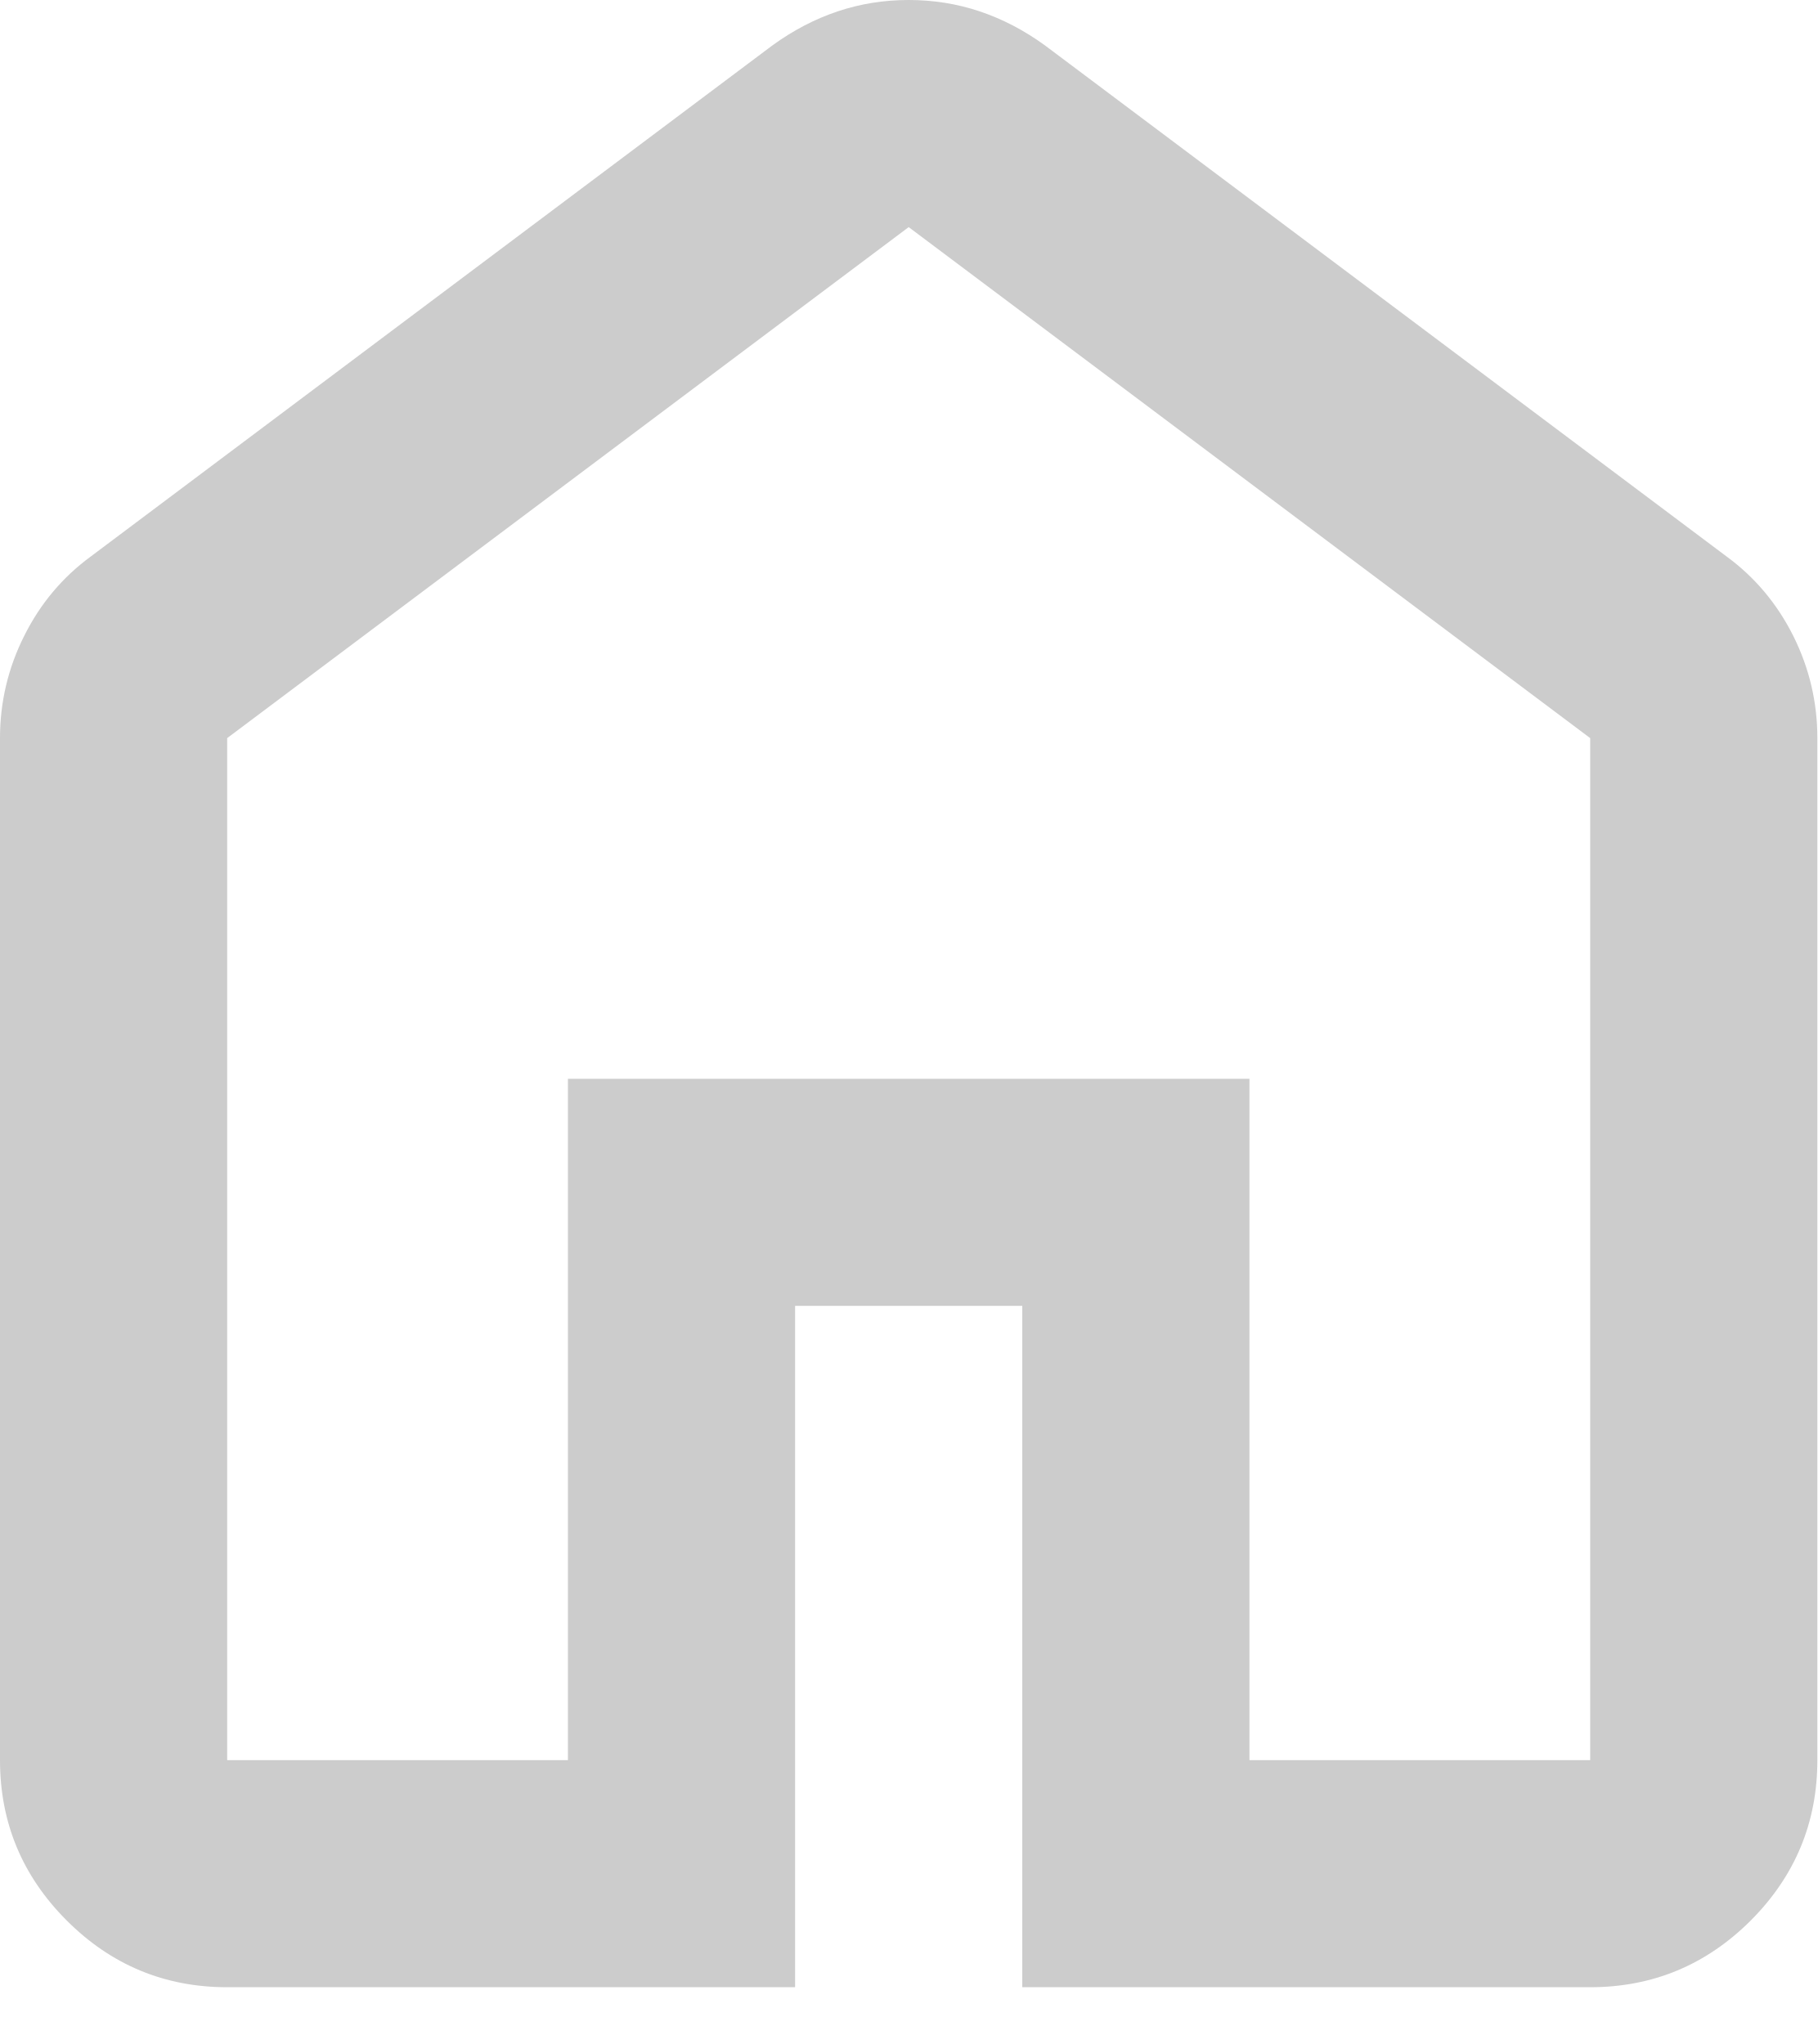
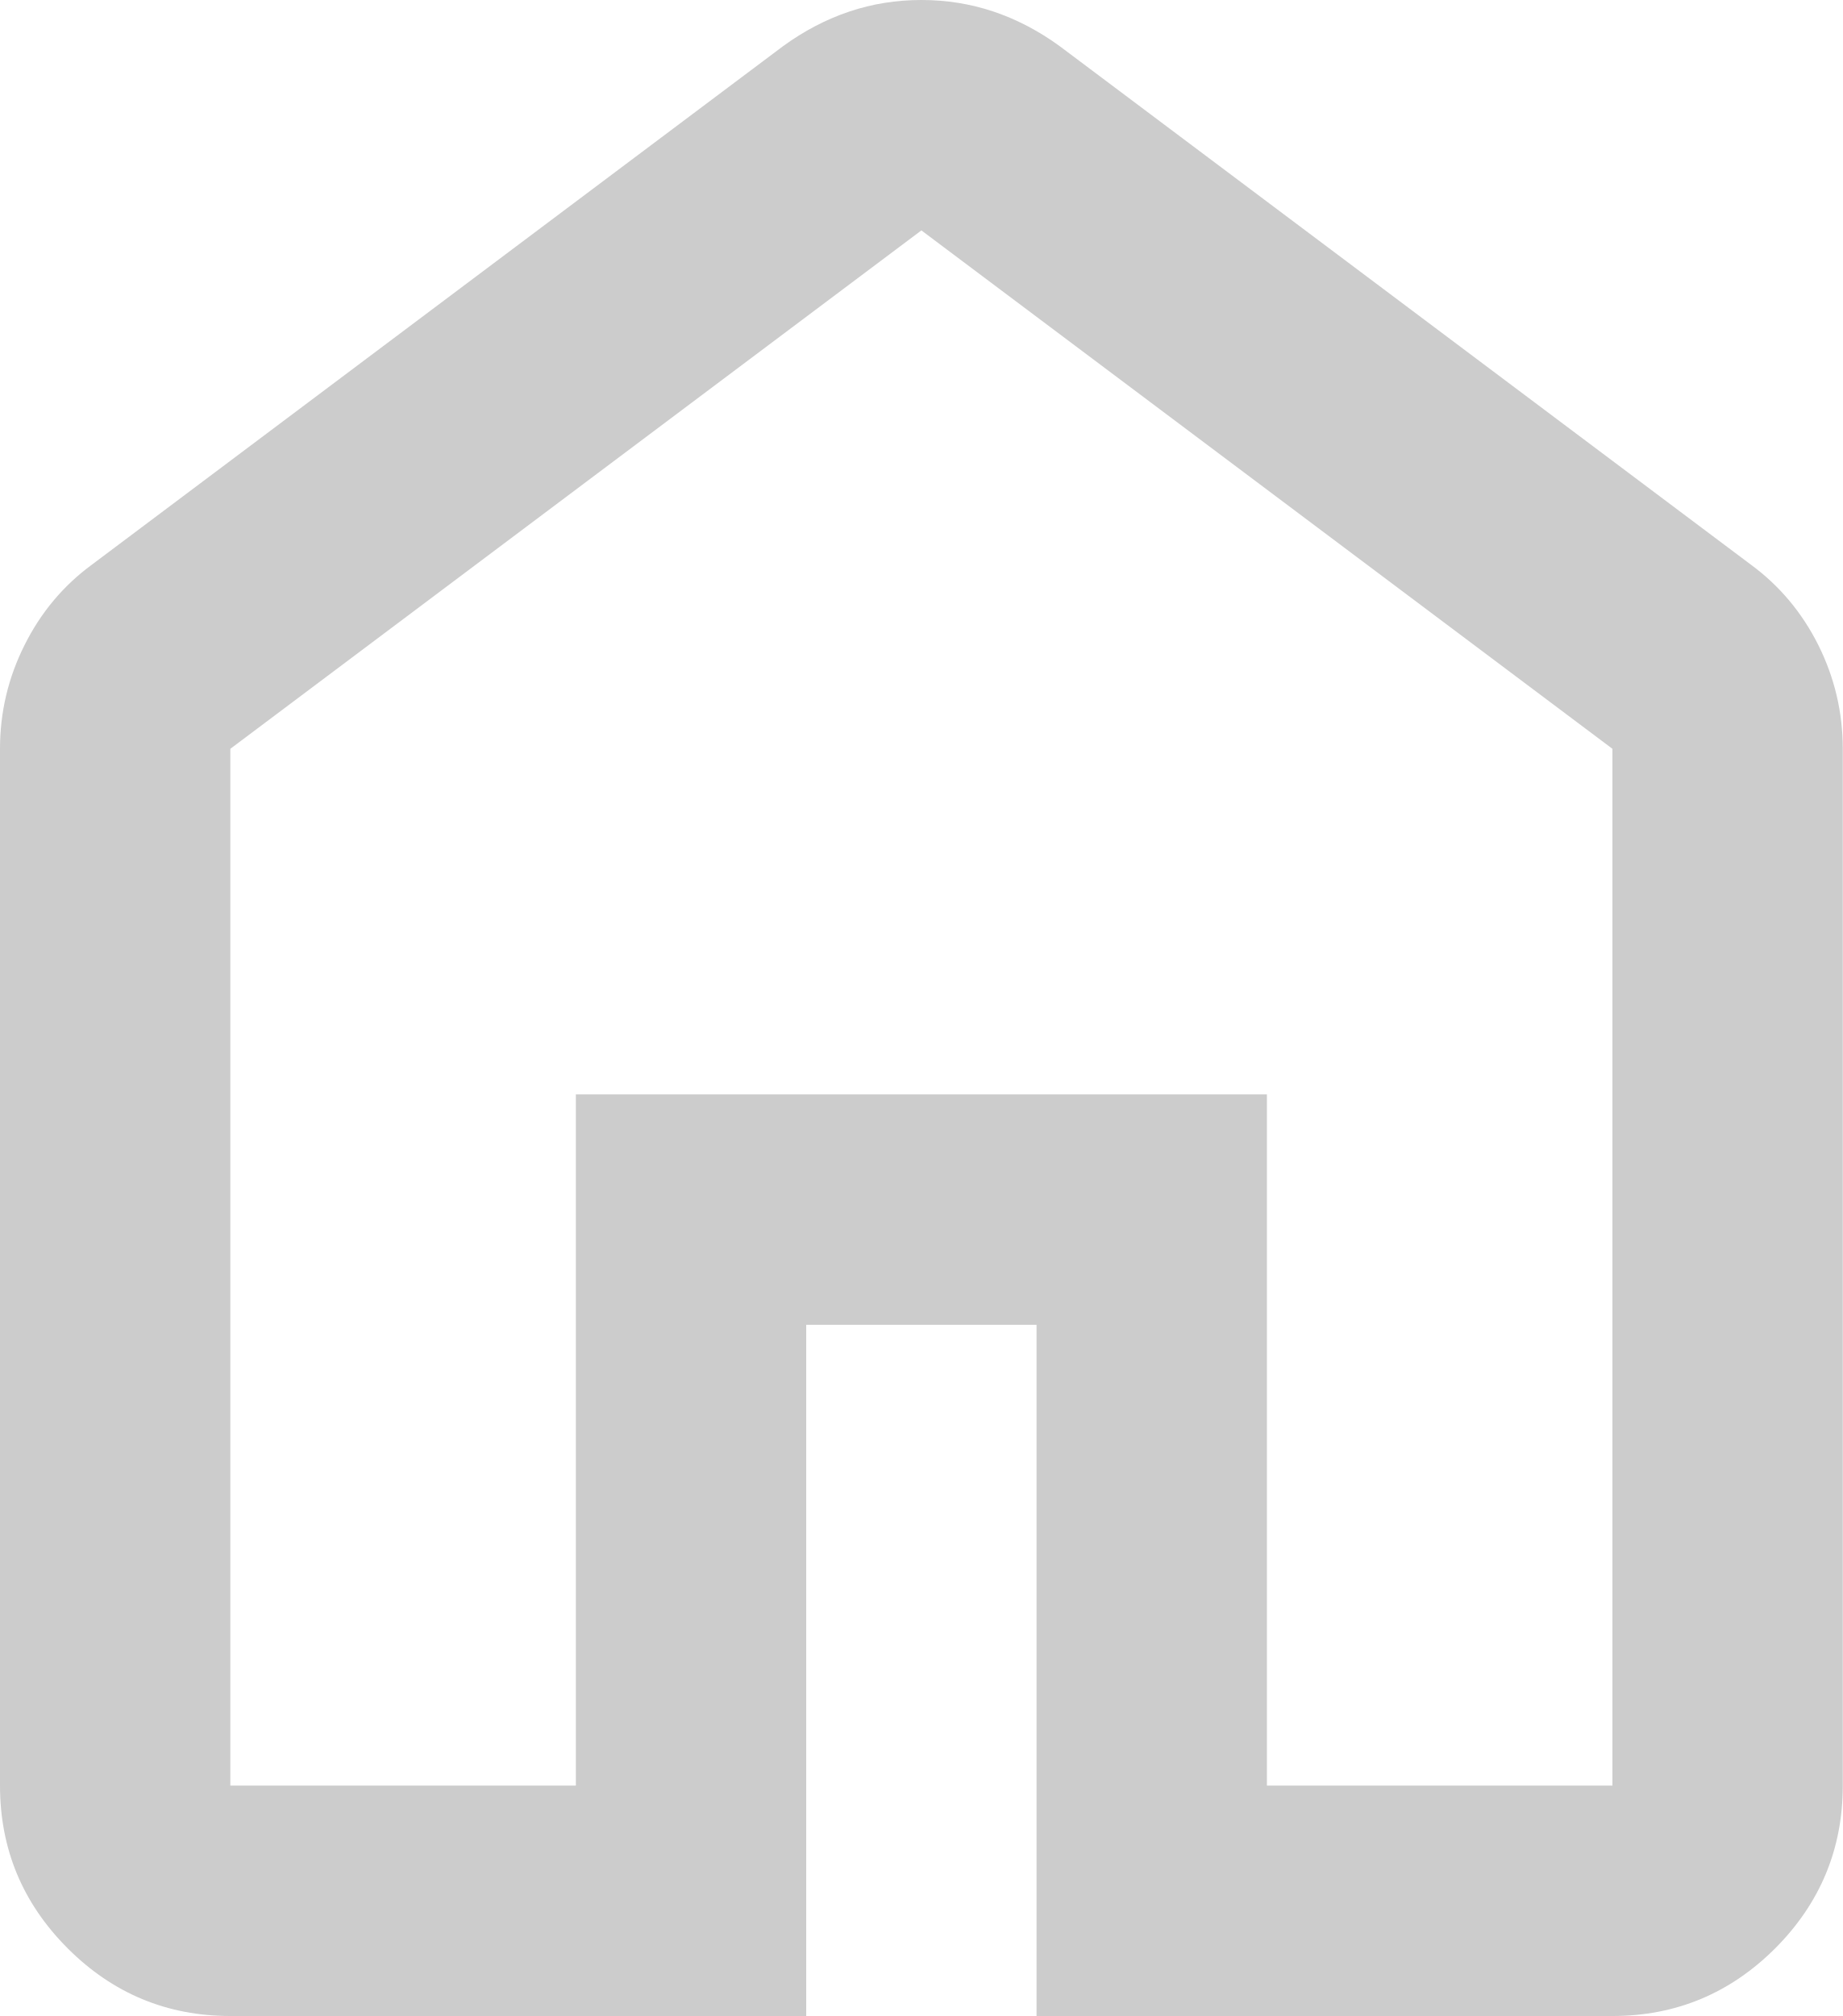
- <svg xmlns="http://www.w3.org/2000/svg" width="16" height="18" viewBox="0 0 16 18" fill="none">
+ <svg xmlns="http://www.w3.org/2000/svg" width="16" height="17.5" viewBox="0 0 16 17.5" fill="none">
  <path opacity="0.2" d="M2 15.5H5V9.5H11V15.5H14V6.5L8 2L2 6.5V15.5ZM2 17.5C1.45 17.5 0.979 17.304 0.588 16.913C0.196 16.521 0 16.05 0 15.5V6.5C0 6.183 0.071 5.883 0.213 5.6C0.354 5.317 0.55 5.083 0.8 4.9L6.8 0.4C6.983 0.267 7.175 0.167 7.375 0.1C7.575 0.033 7.783 0 8 0C8.217 0 8.425 0.033 8.625 0.1C8.825 0.167 9.017 0.267 9.2 0.4L15.2 4.9C15.45 5.083 15.646 5.317 15.788 5.6C15.929 5.883 16 6.183 16 6.5V15.5C16 16.05 15.804 16.521 15.413 16.913C15.021 17.304 14.55 17.5 14 17.5H9V11.5H7V17.5H2Z" fill="black" />
</svg>
